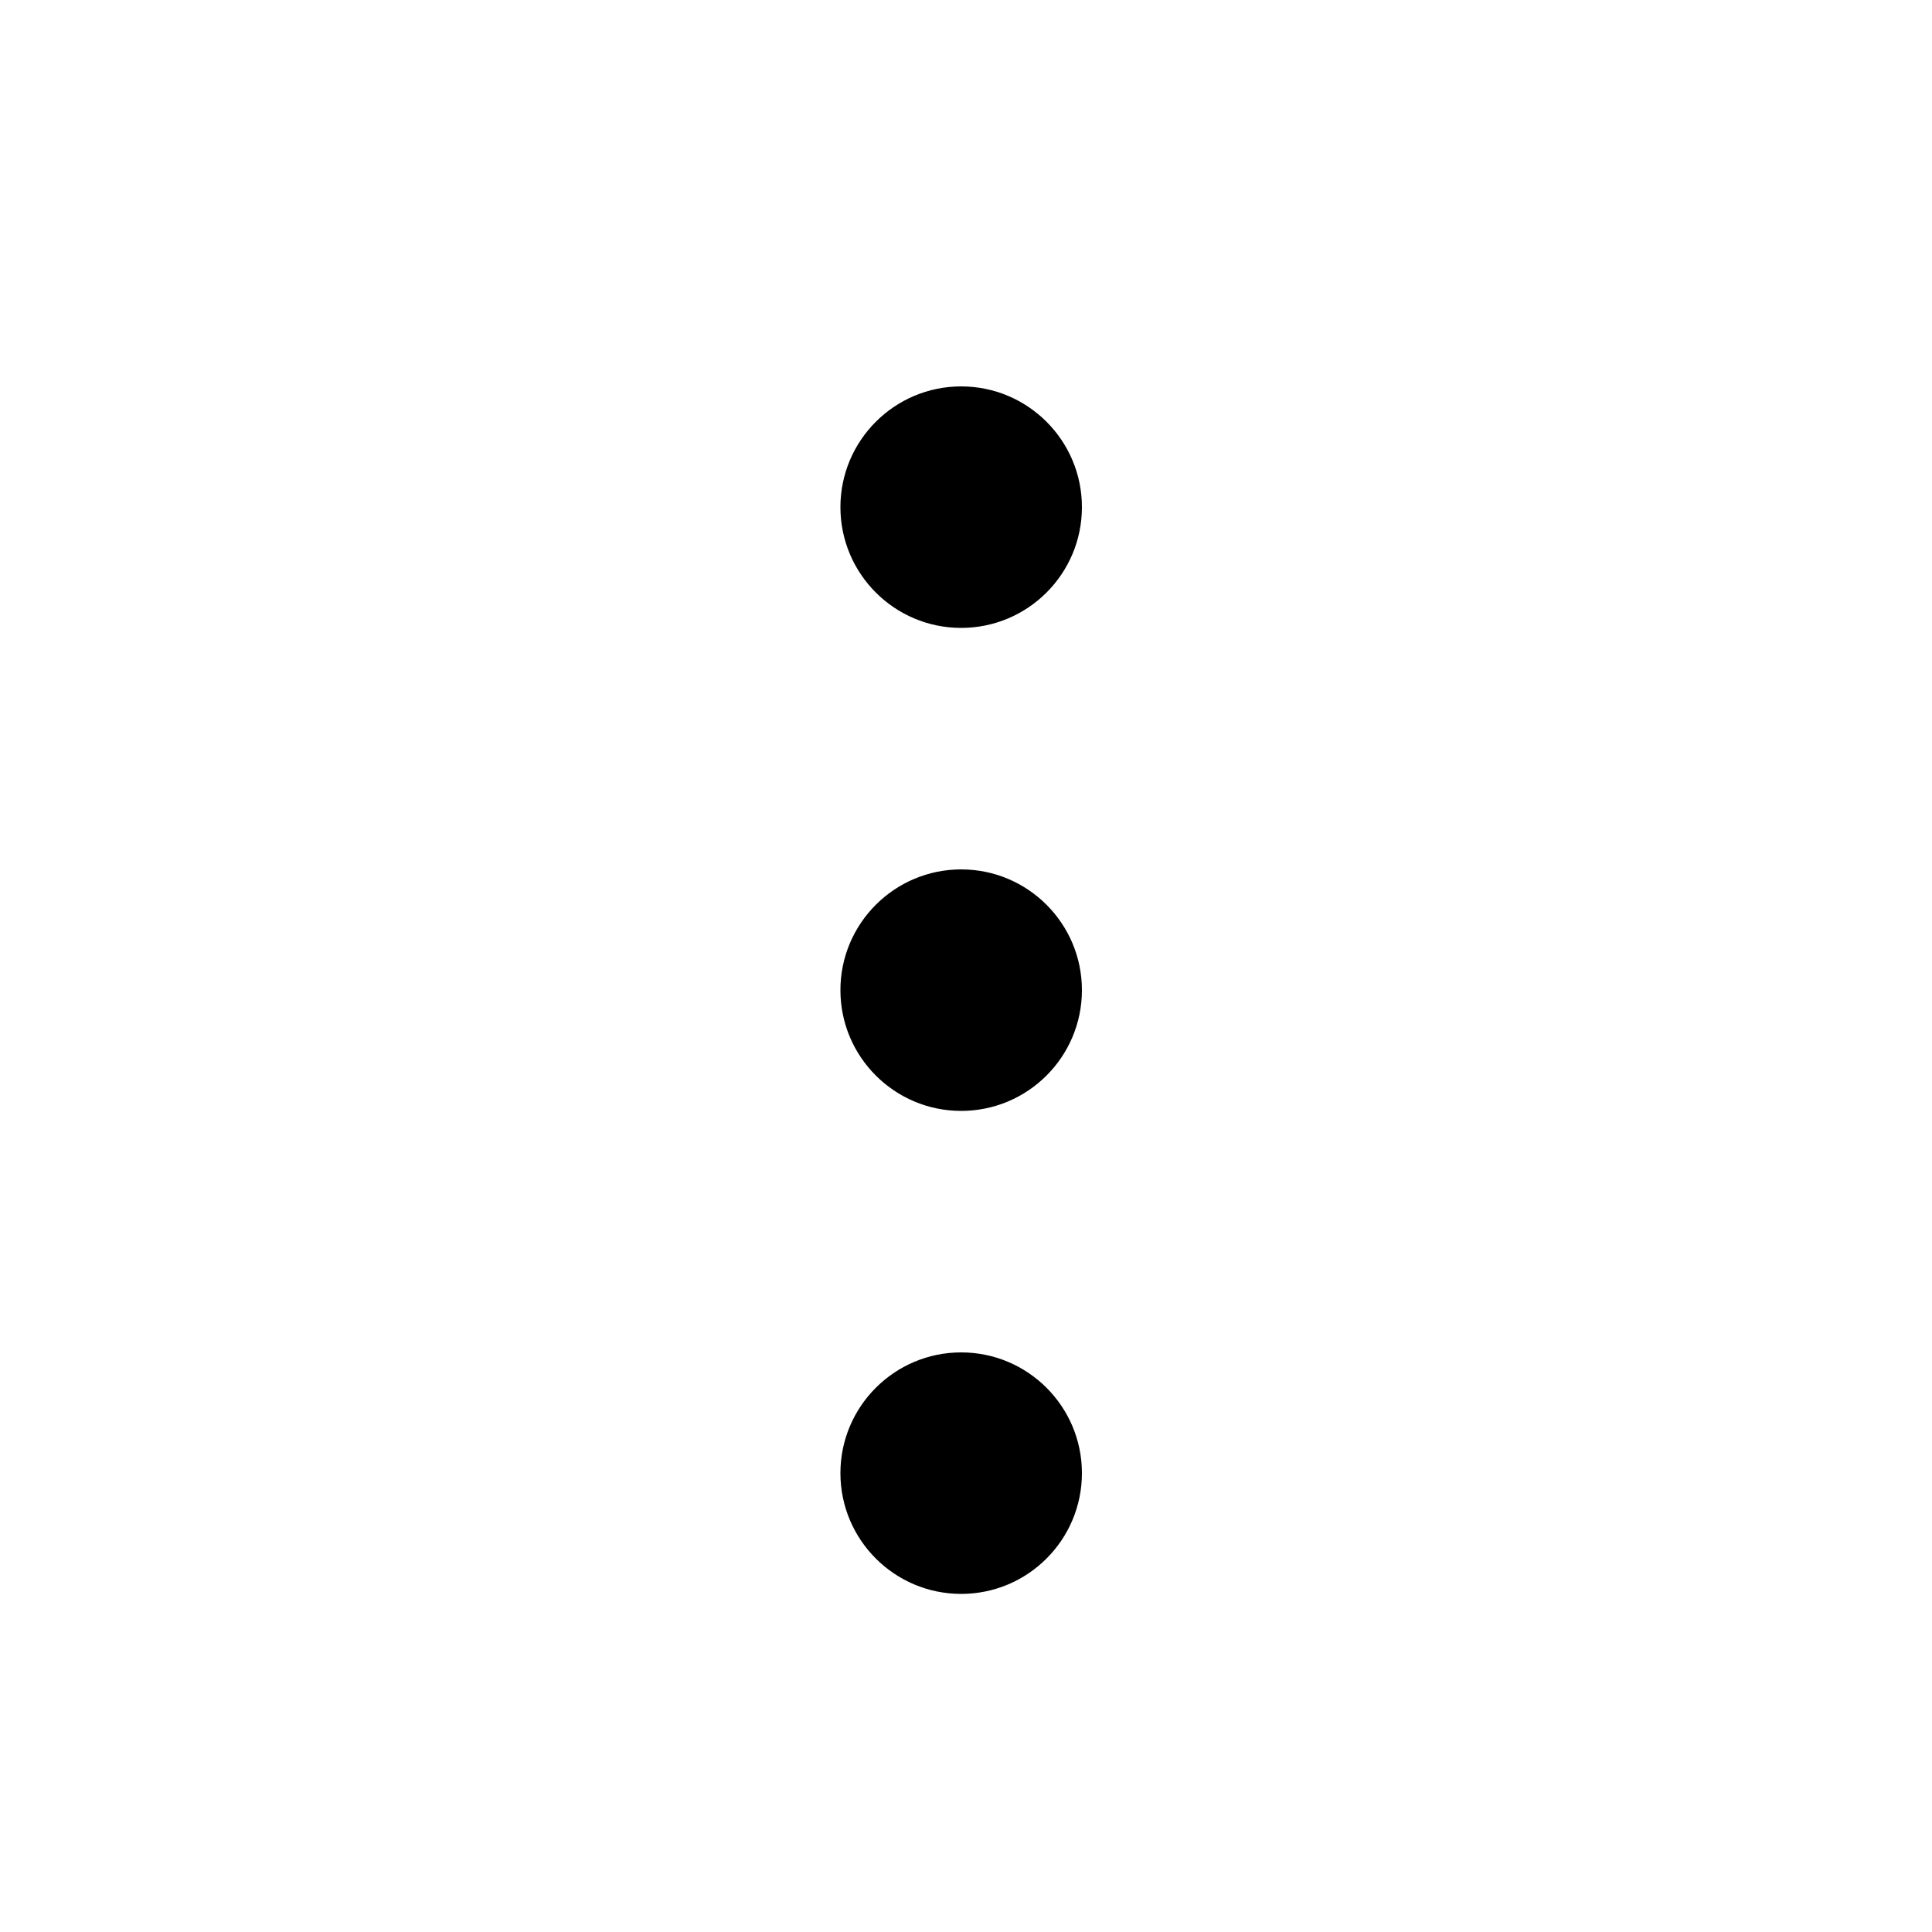
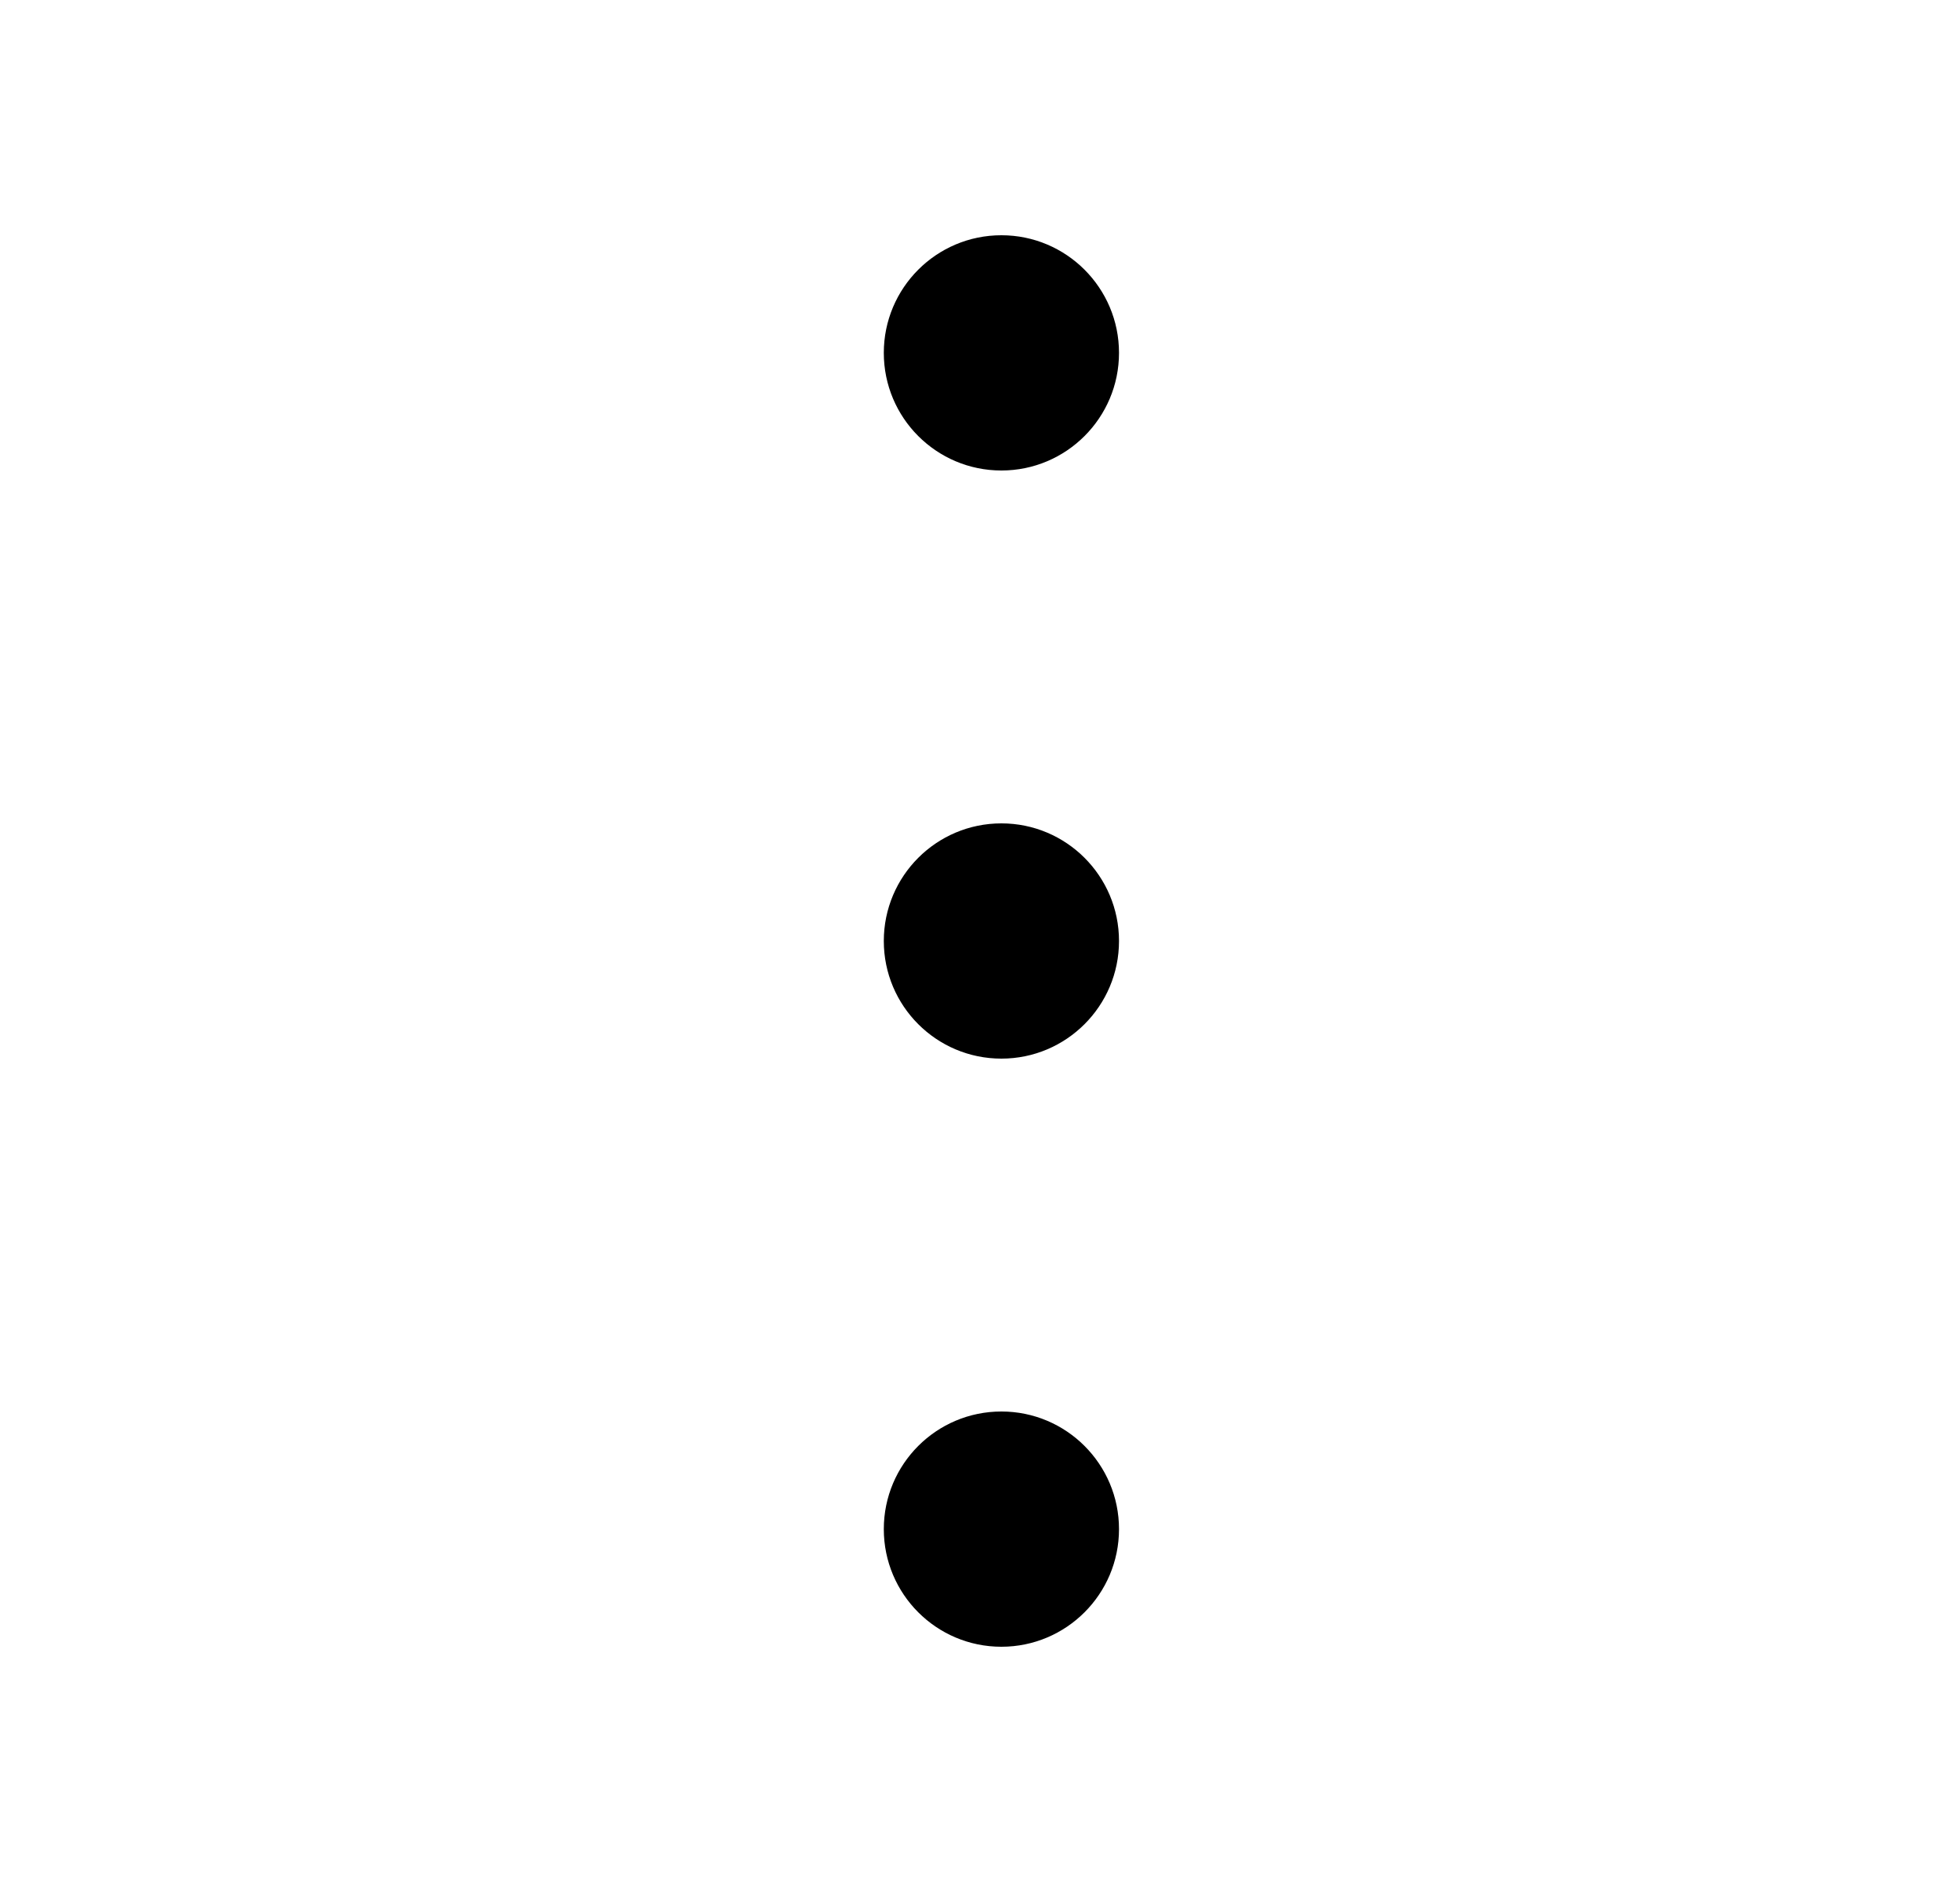
- <svg id="menu" viewBox="0 0 20 20">
-   <path d="M8.7,15.25 C8.7,14.56 9.26,14 9.95,14 C10.64,14 11.2,14.56 11.2,15.25 C11.2,15.94 10.64,16.5 9.95,16.5 C9.26,16.5 8.7,15.94 8.7,15.25 Z M8.7,10.25 C8.7,9.56 9.26,9 9.95,9 C10.64,9 11.2,9.56 11.2,10.25 C11.2,10.94 10.64,11.5 9.95,11.5 C9.26,11.5 8.7,10.94 8.7,10.25 Z M8.7,5.25 C8.7,4.56 9.26,4 9.95,4 C10.64,4 11.2,4.56 11.2,5.25 C11.2,5.94 10.64,6.5 9.95,6.5 C9.26,6.5 8.7,5.94 8.7,5.25 Z" />
+ <svg id="menu" viewBox="0 0 25 24">
+   <path d="M12.773 6C13.601 6 14.273 5.328 14.273 4.5C14.273 3.672 13.601 3 12.773 3C11.944 3 11.273 3.672 11.273 4.5C11.273 5.328 11.944 6 12.773 6Z" />
+   <path d="M12.773 13.5C13.601 13.5 14.273 12.828 14.273 12C14.273 11.172 13.601 10.5 12.773 10.5C11.944 10.5 11.273 11.172 11.273 12C11.273 12.828 11.944 13.5 12.773 13.5Z" />
+   <path d="M12.773 21C13.601 21 14.273 20.328 14.273 19.5C14.273 18.672 13.601 18 12.773 18C11.944 18 11.273 18.672 11.273 19.5C11.273 20.328 11.944 21 12.773 21Z" />
</svg>
